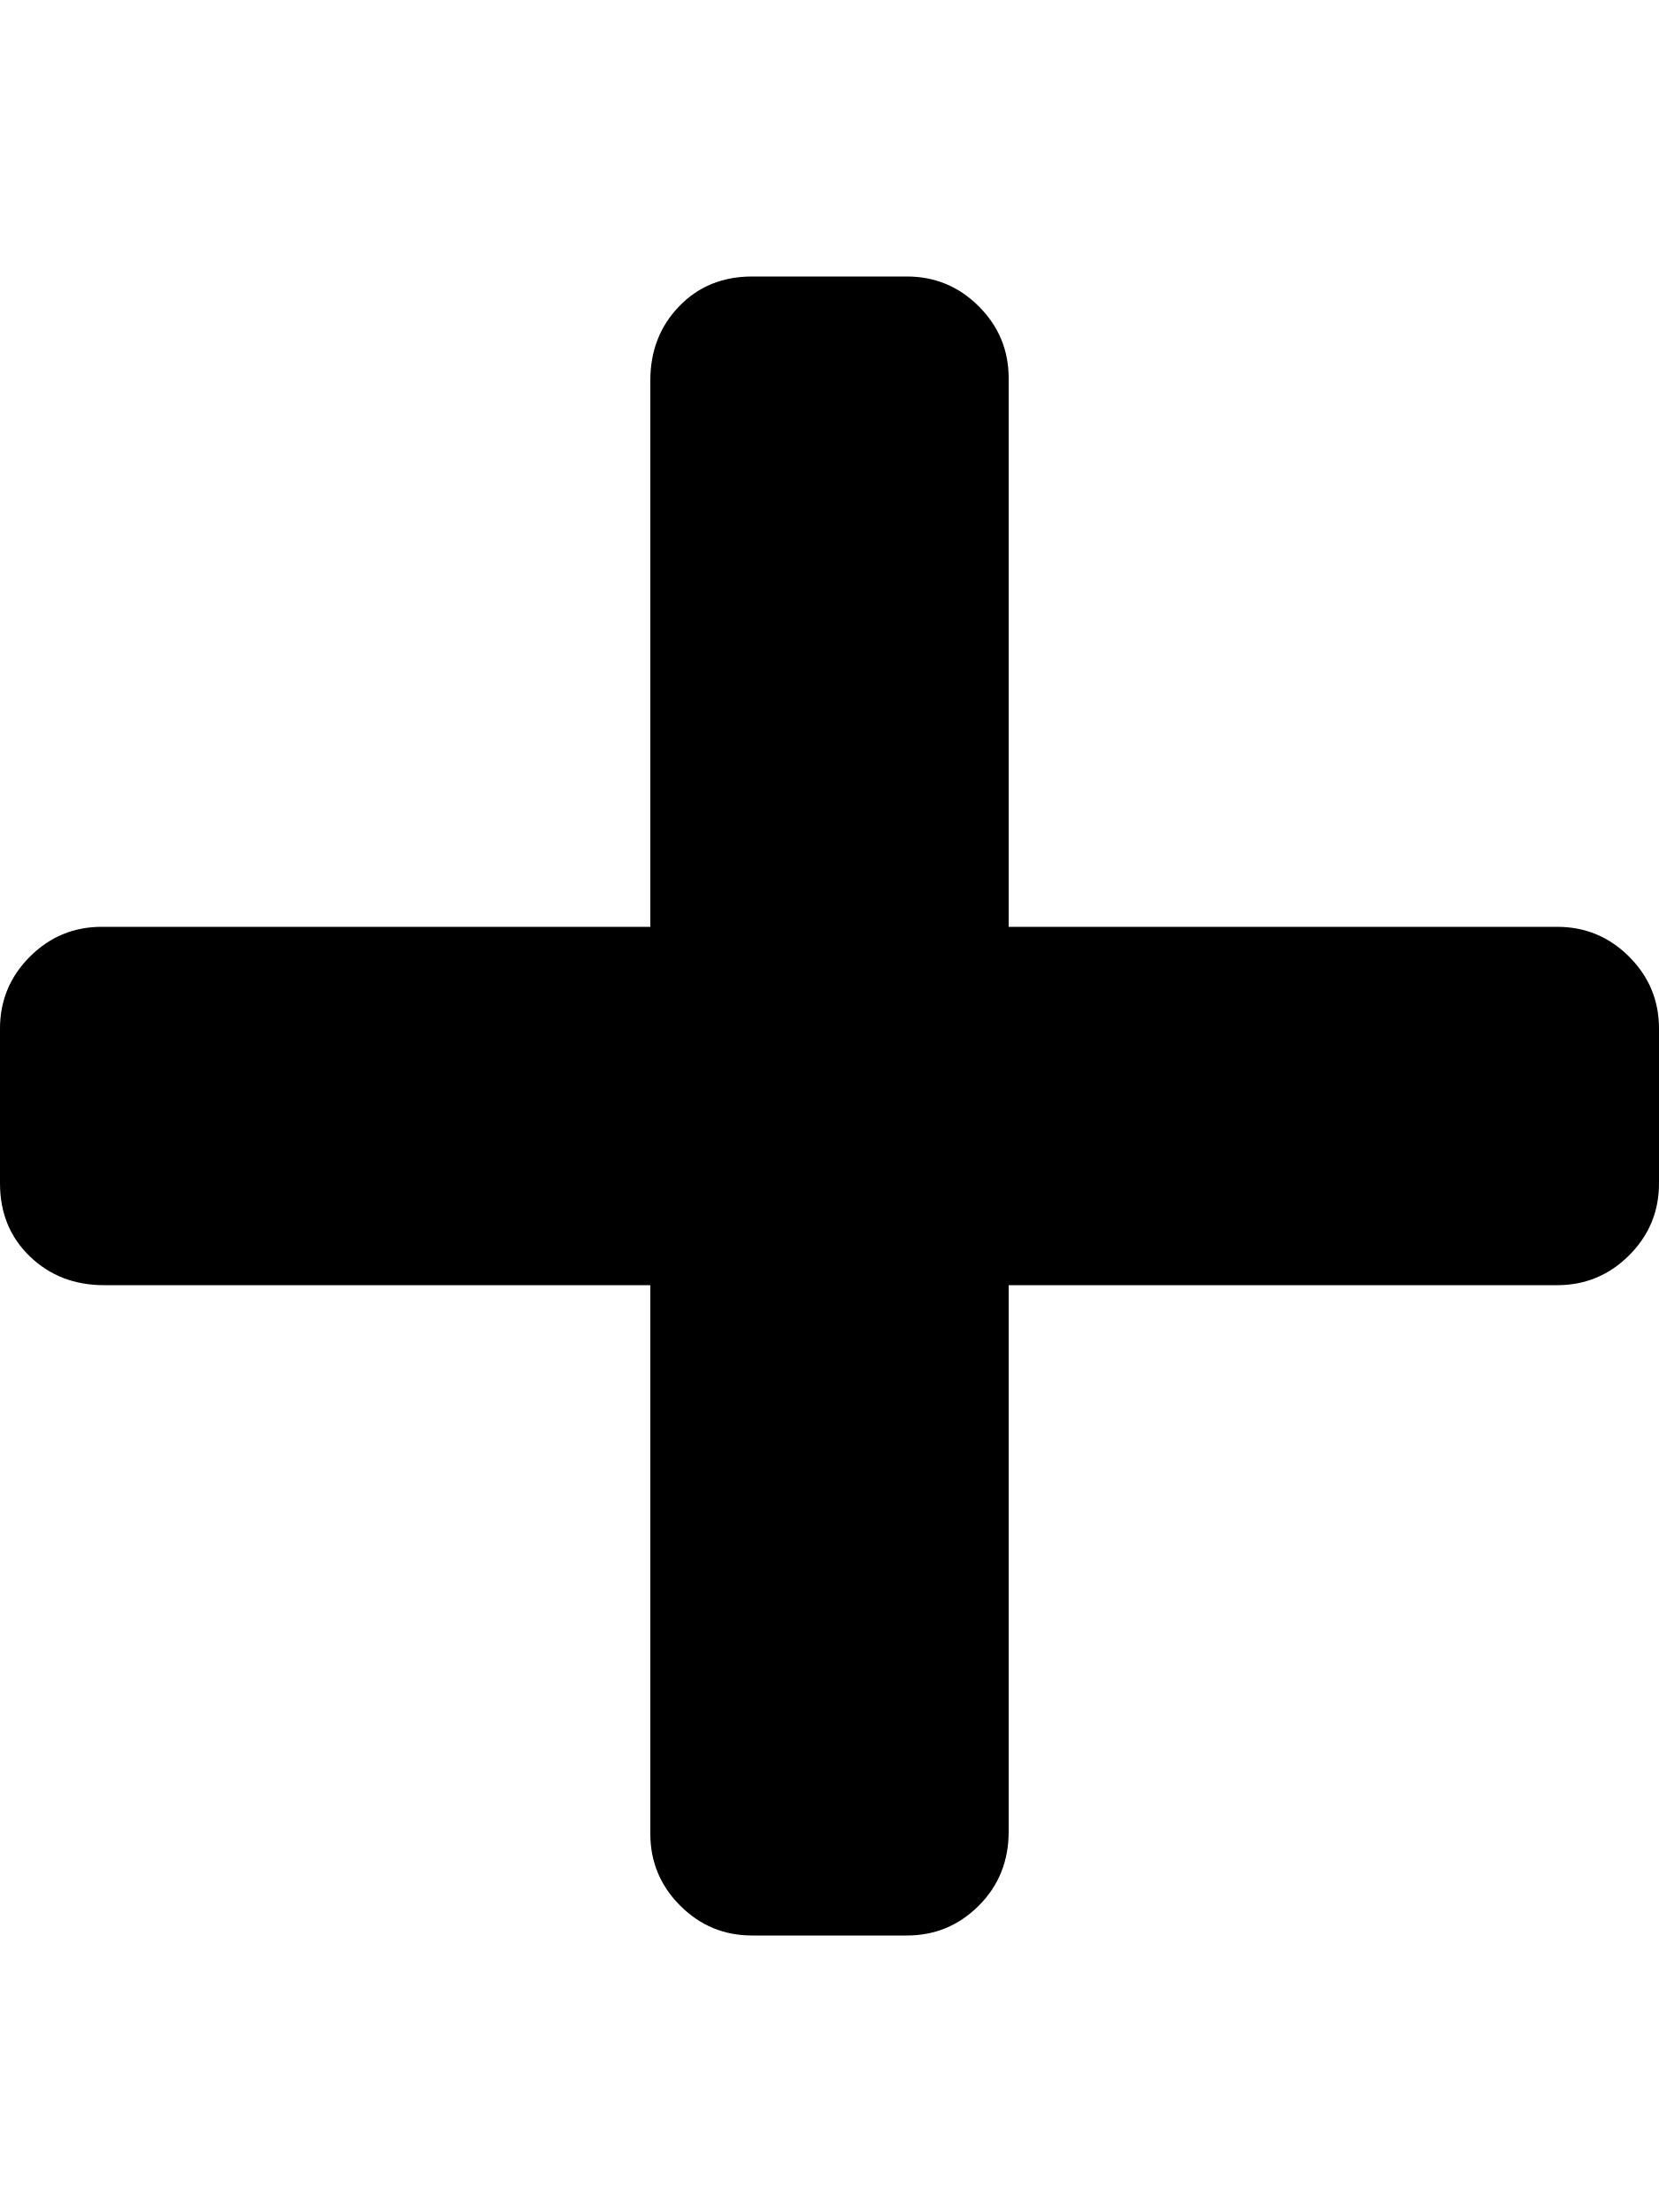
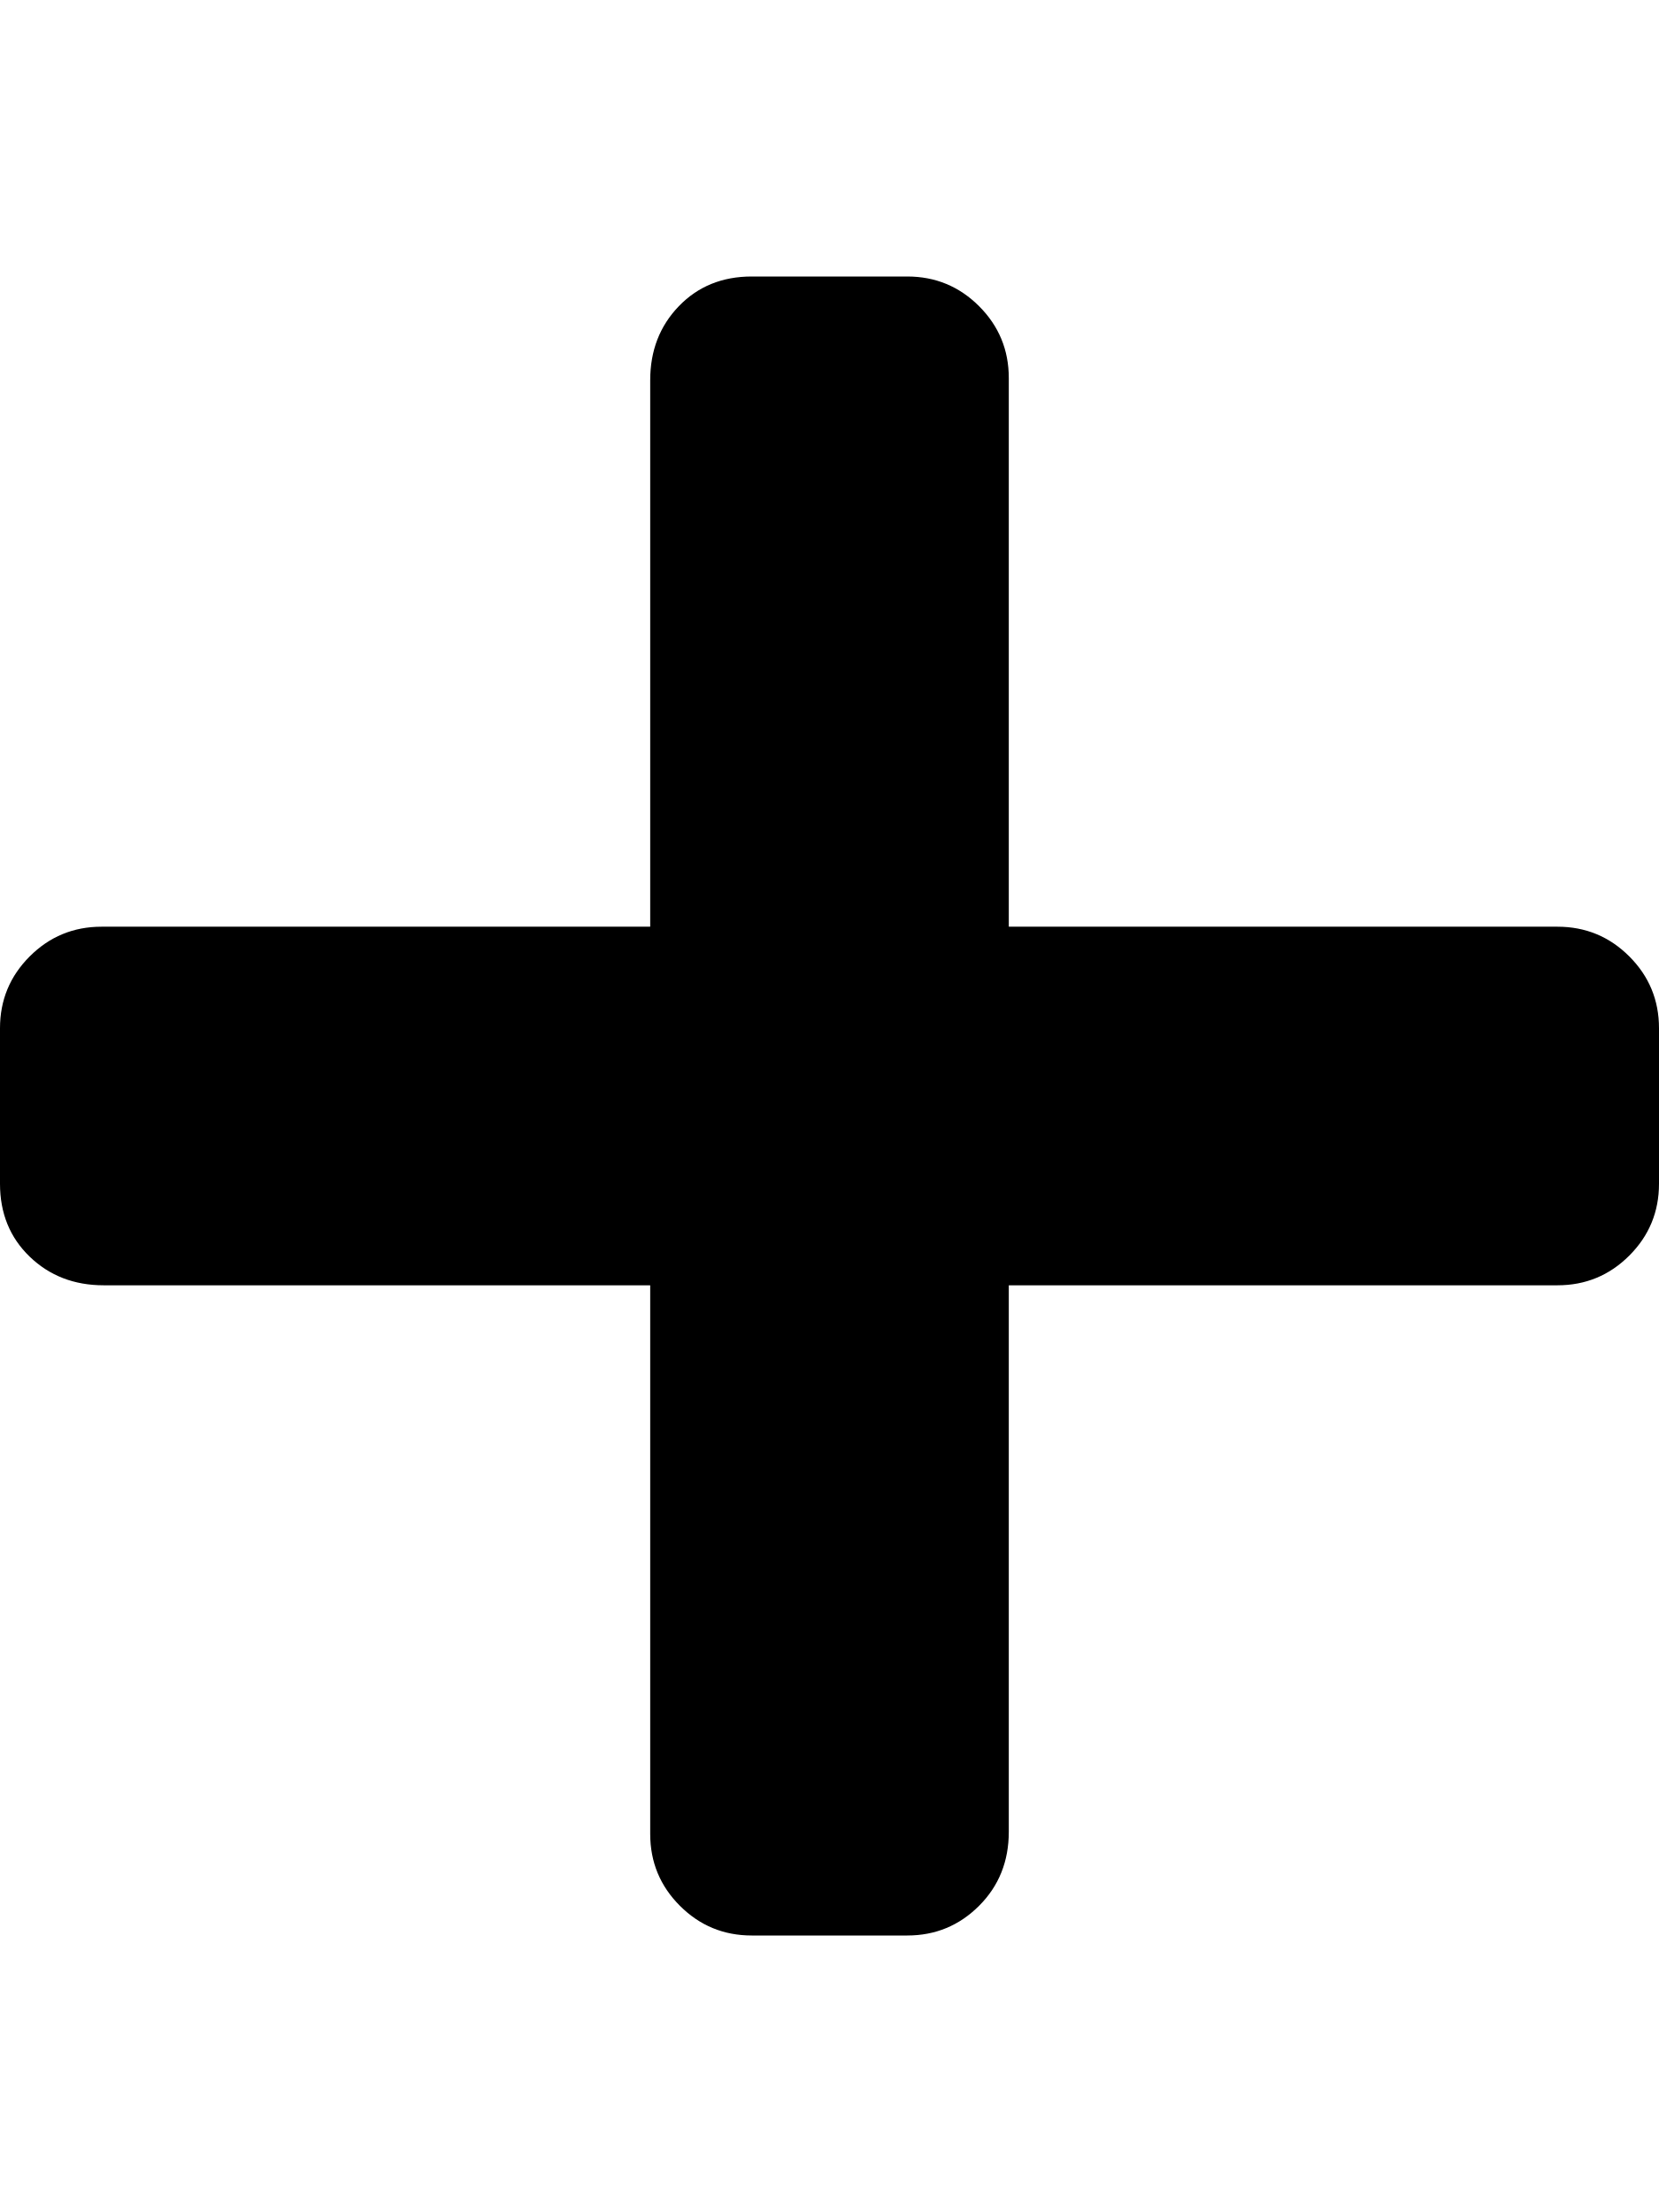
<svg xmlns="http://www.w3.org/2000/svg" height="1000px" width="750px">
  <g>
-     <path d="M0 535c0 0 0 -70 0 -70c0 -12.667 4.5 -23.5 13.5 -32.5c9 -9 19.833 -13.5 32.5 -13.5c0 0 248 0 248 0c0 0 0 -247 0 -247c0 -13.333 4.333 -24.5 13 -33.5c8.667 -9 19.667 -13.5 33 -13.5c0 0 70 0 70 0c12.667 0 23.5 4.5 32.5 13.5c9 9 13.5 19.833 13.5 32.5c0 0 0 248 0 248c0 0 248 0 248 0c12.667 0 23.5 4.5 32.5 13.5c9 9 13.5 19.833 13.5 32.5c0 0 0 70 0 70c0 12.667 -4.5 23.5 -13.5 32.5c-9 9 -19.833 13.5 -32.5 13.5c0 0 -248 0 -248 0c0 0 0 247 0 247c0 13.333 -4.5 24.5 -13.5 33.5c-9 9 -19.833 13.5 -32.5 13.5c0 0 -70 0 -70 0c-12.667 0 -23.5 -4.5 -32.5 -13.5c-9 -9 -13.5 -19.833 -13.5 -32.5c0 0 0 -248 0 -248c0 0 -247 0 -247 0c-13.333 0 -24.5 -4.333 -33.5 -13c-9 -8.667 -13.5 -19.667 -13.5 -33c0 0 0 0 0 0" />
+     <path d="M0 535.156c0 0 0 -70.313 0 -70.313c0 -12.695 4.476 -23.518 13.428 -32.47c8.952 -8.952 19.775 -13.428 32.47 -13.428c0 0 248.047 0 248.047 0c0 0 0 -247.07 0 -247.07c0 -13.347 4.313 -24.496 12.94 -33.448c8.626 -8.951 19.612 -13.427 32.959 -13.427c0 0 70.312 0 70.312 0c12.696 0 23.519 4.476 32.471 13.427c8.952 8.952 13.428 19.776 13.428 32.471c0 0 0 248.047 0 248.047c0 0 248.047 0 248.047 0c12.695 0 23.518 4.476 32.47 13.428c8.952 8.952 13.428 19.775 13.428 32.471c0 0 0 70.312 0 70.312c0 12.695 -4.476 23.519 -13.428 32.471c-8.952 8.952 -19.775 13.427 -32.47 13.427c0 0 -248.047 0 -248.047 0c0 0 0 247.071 0 247.071c0 13.346 -4.476 24.495 -13.428 33.447c-8.952 8.952 -19.775 13.428 -32.471 13.428c0 0 -70.312 0 -70.312 0c-12.696 0 -23.519 -4.476 -32.471 -13.428c-8.952 -8.952 -13.428 -19.775 -13.428 -32.471c0 0 0 -248.047 0 -248.047c0 0 -247.07 0 -247.07 0c-13.346 0 -24.495 -4.313 -33.447 -12.939c-8.952 -8.626 -13.428 -19.613 -13.428 -32.959c0 0 0 0 0 0" />
  </g>
</svg>
